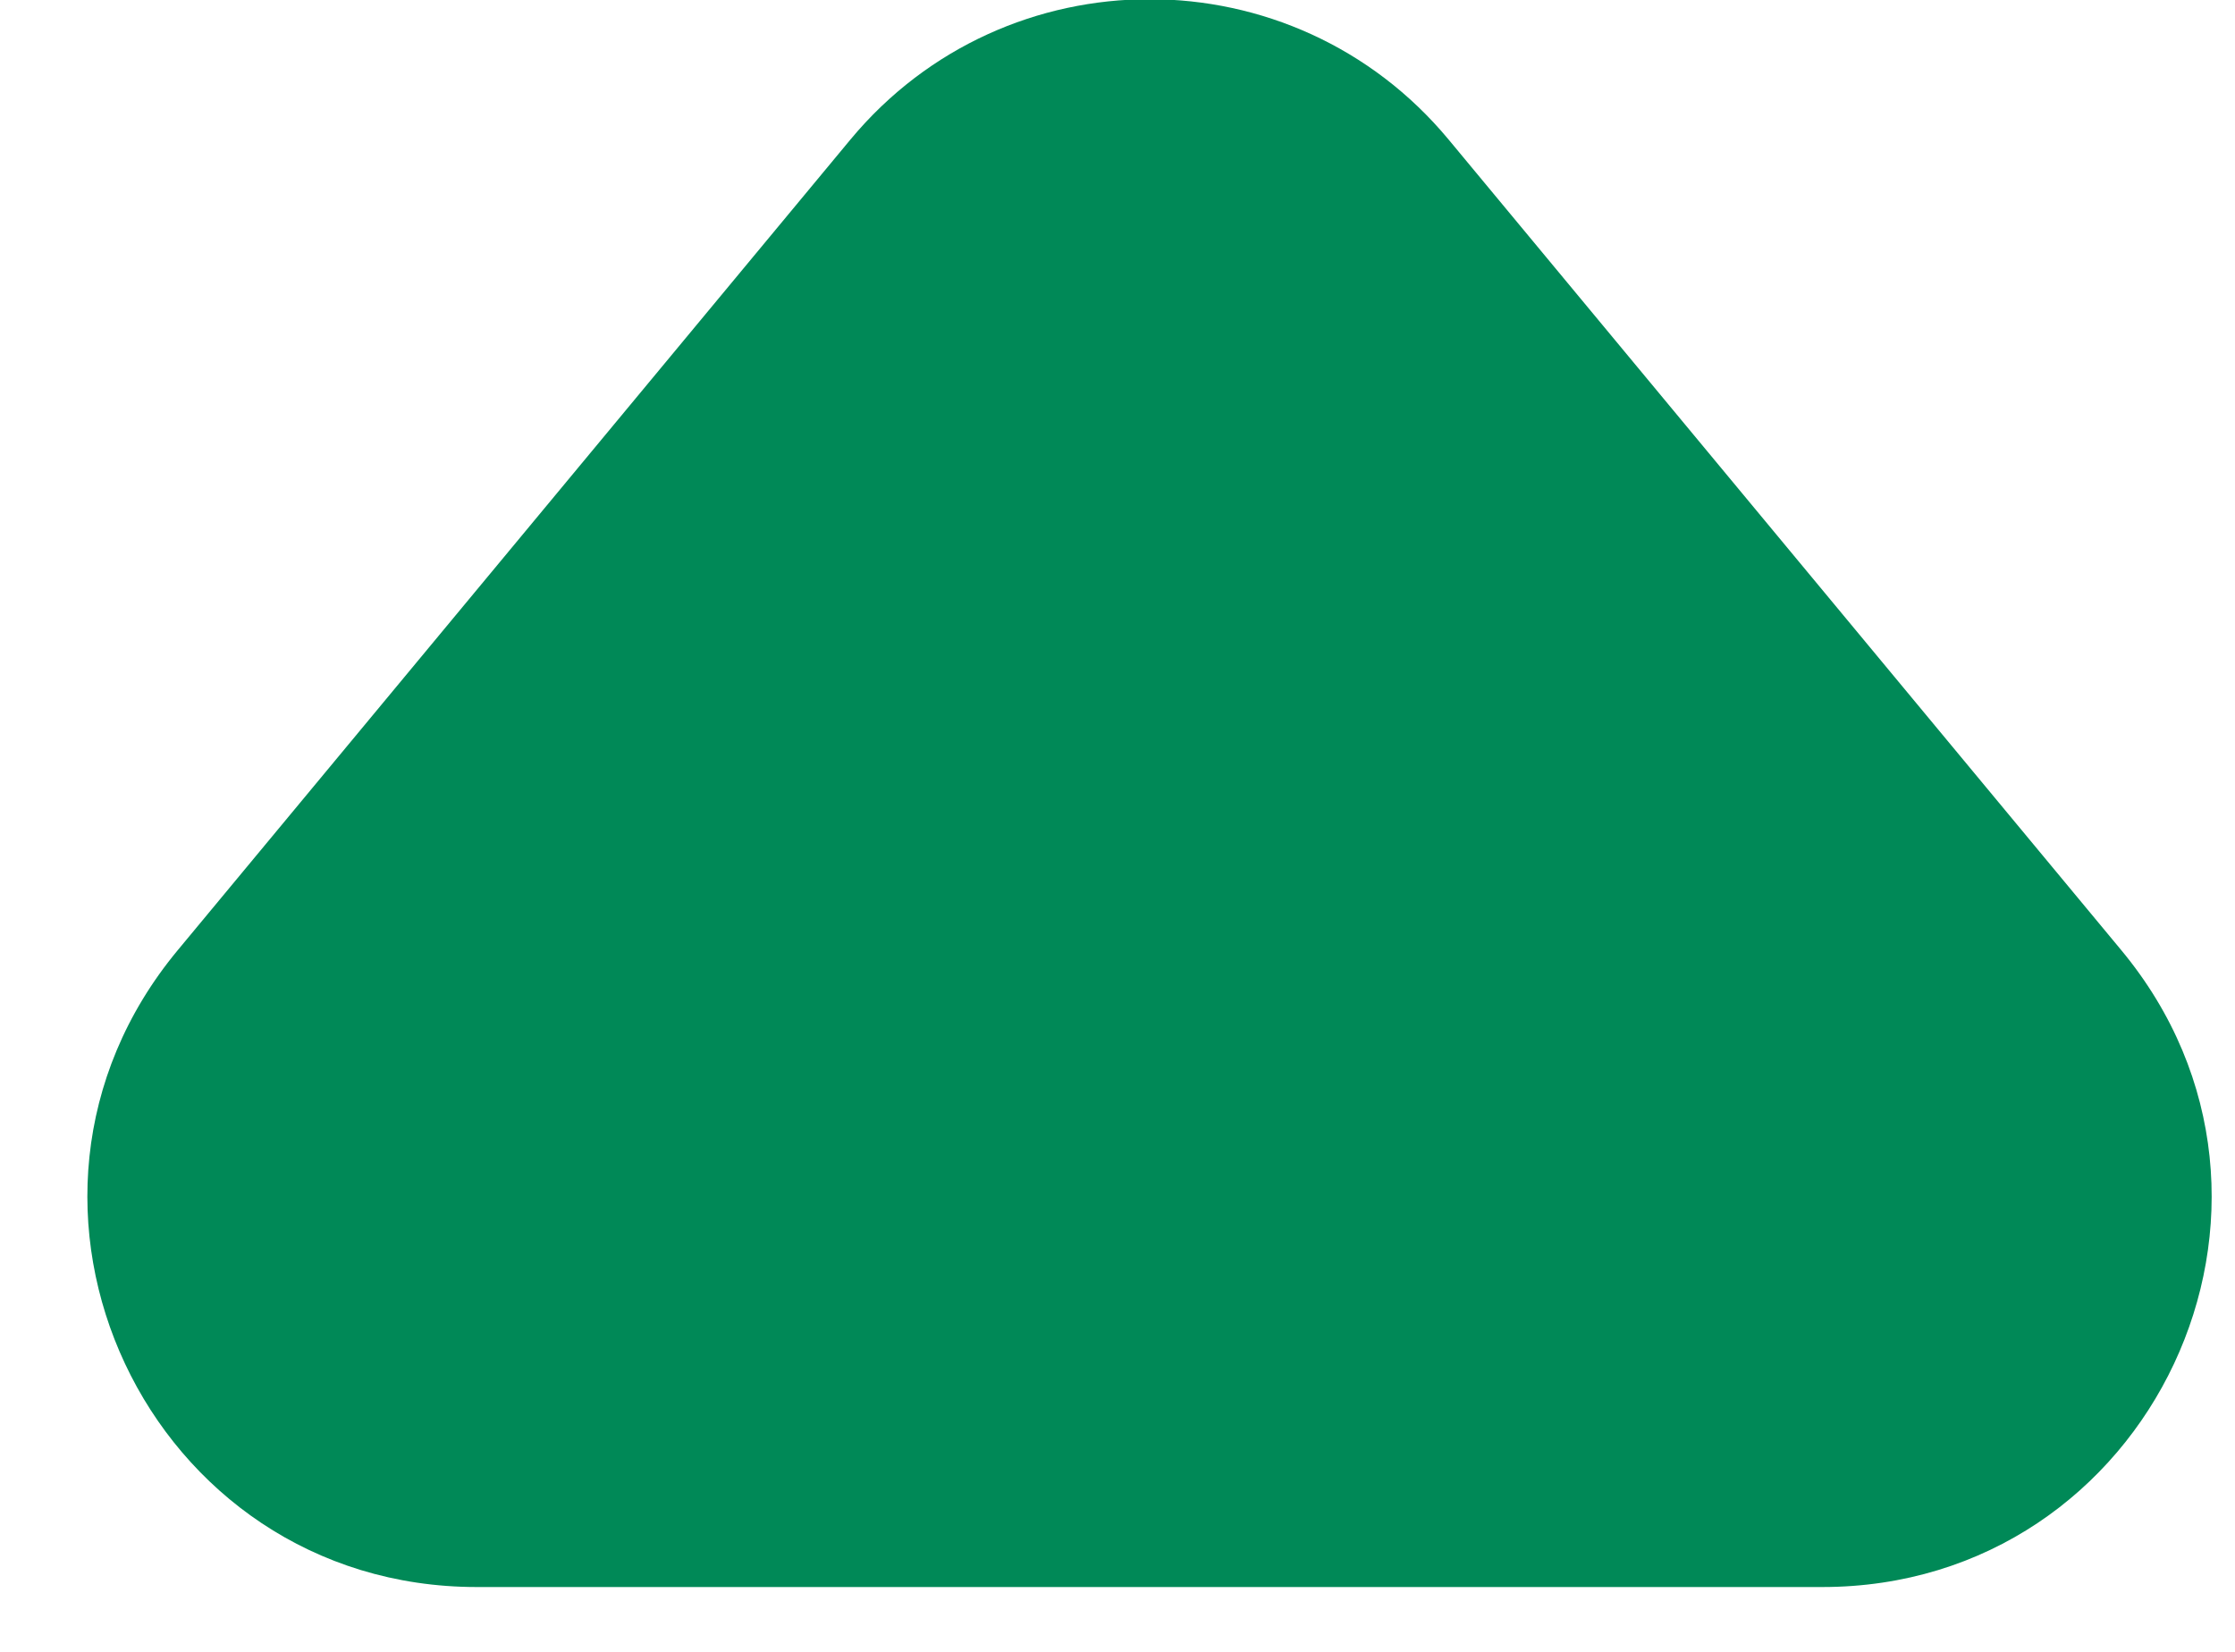
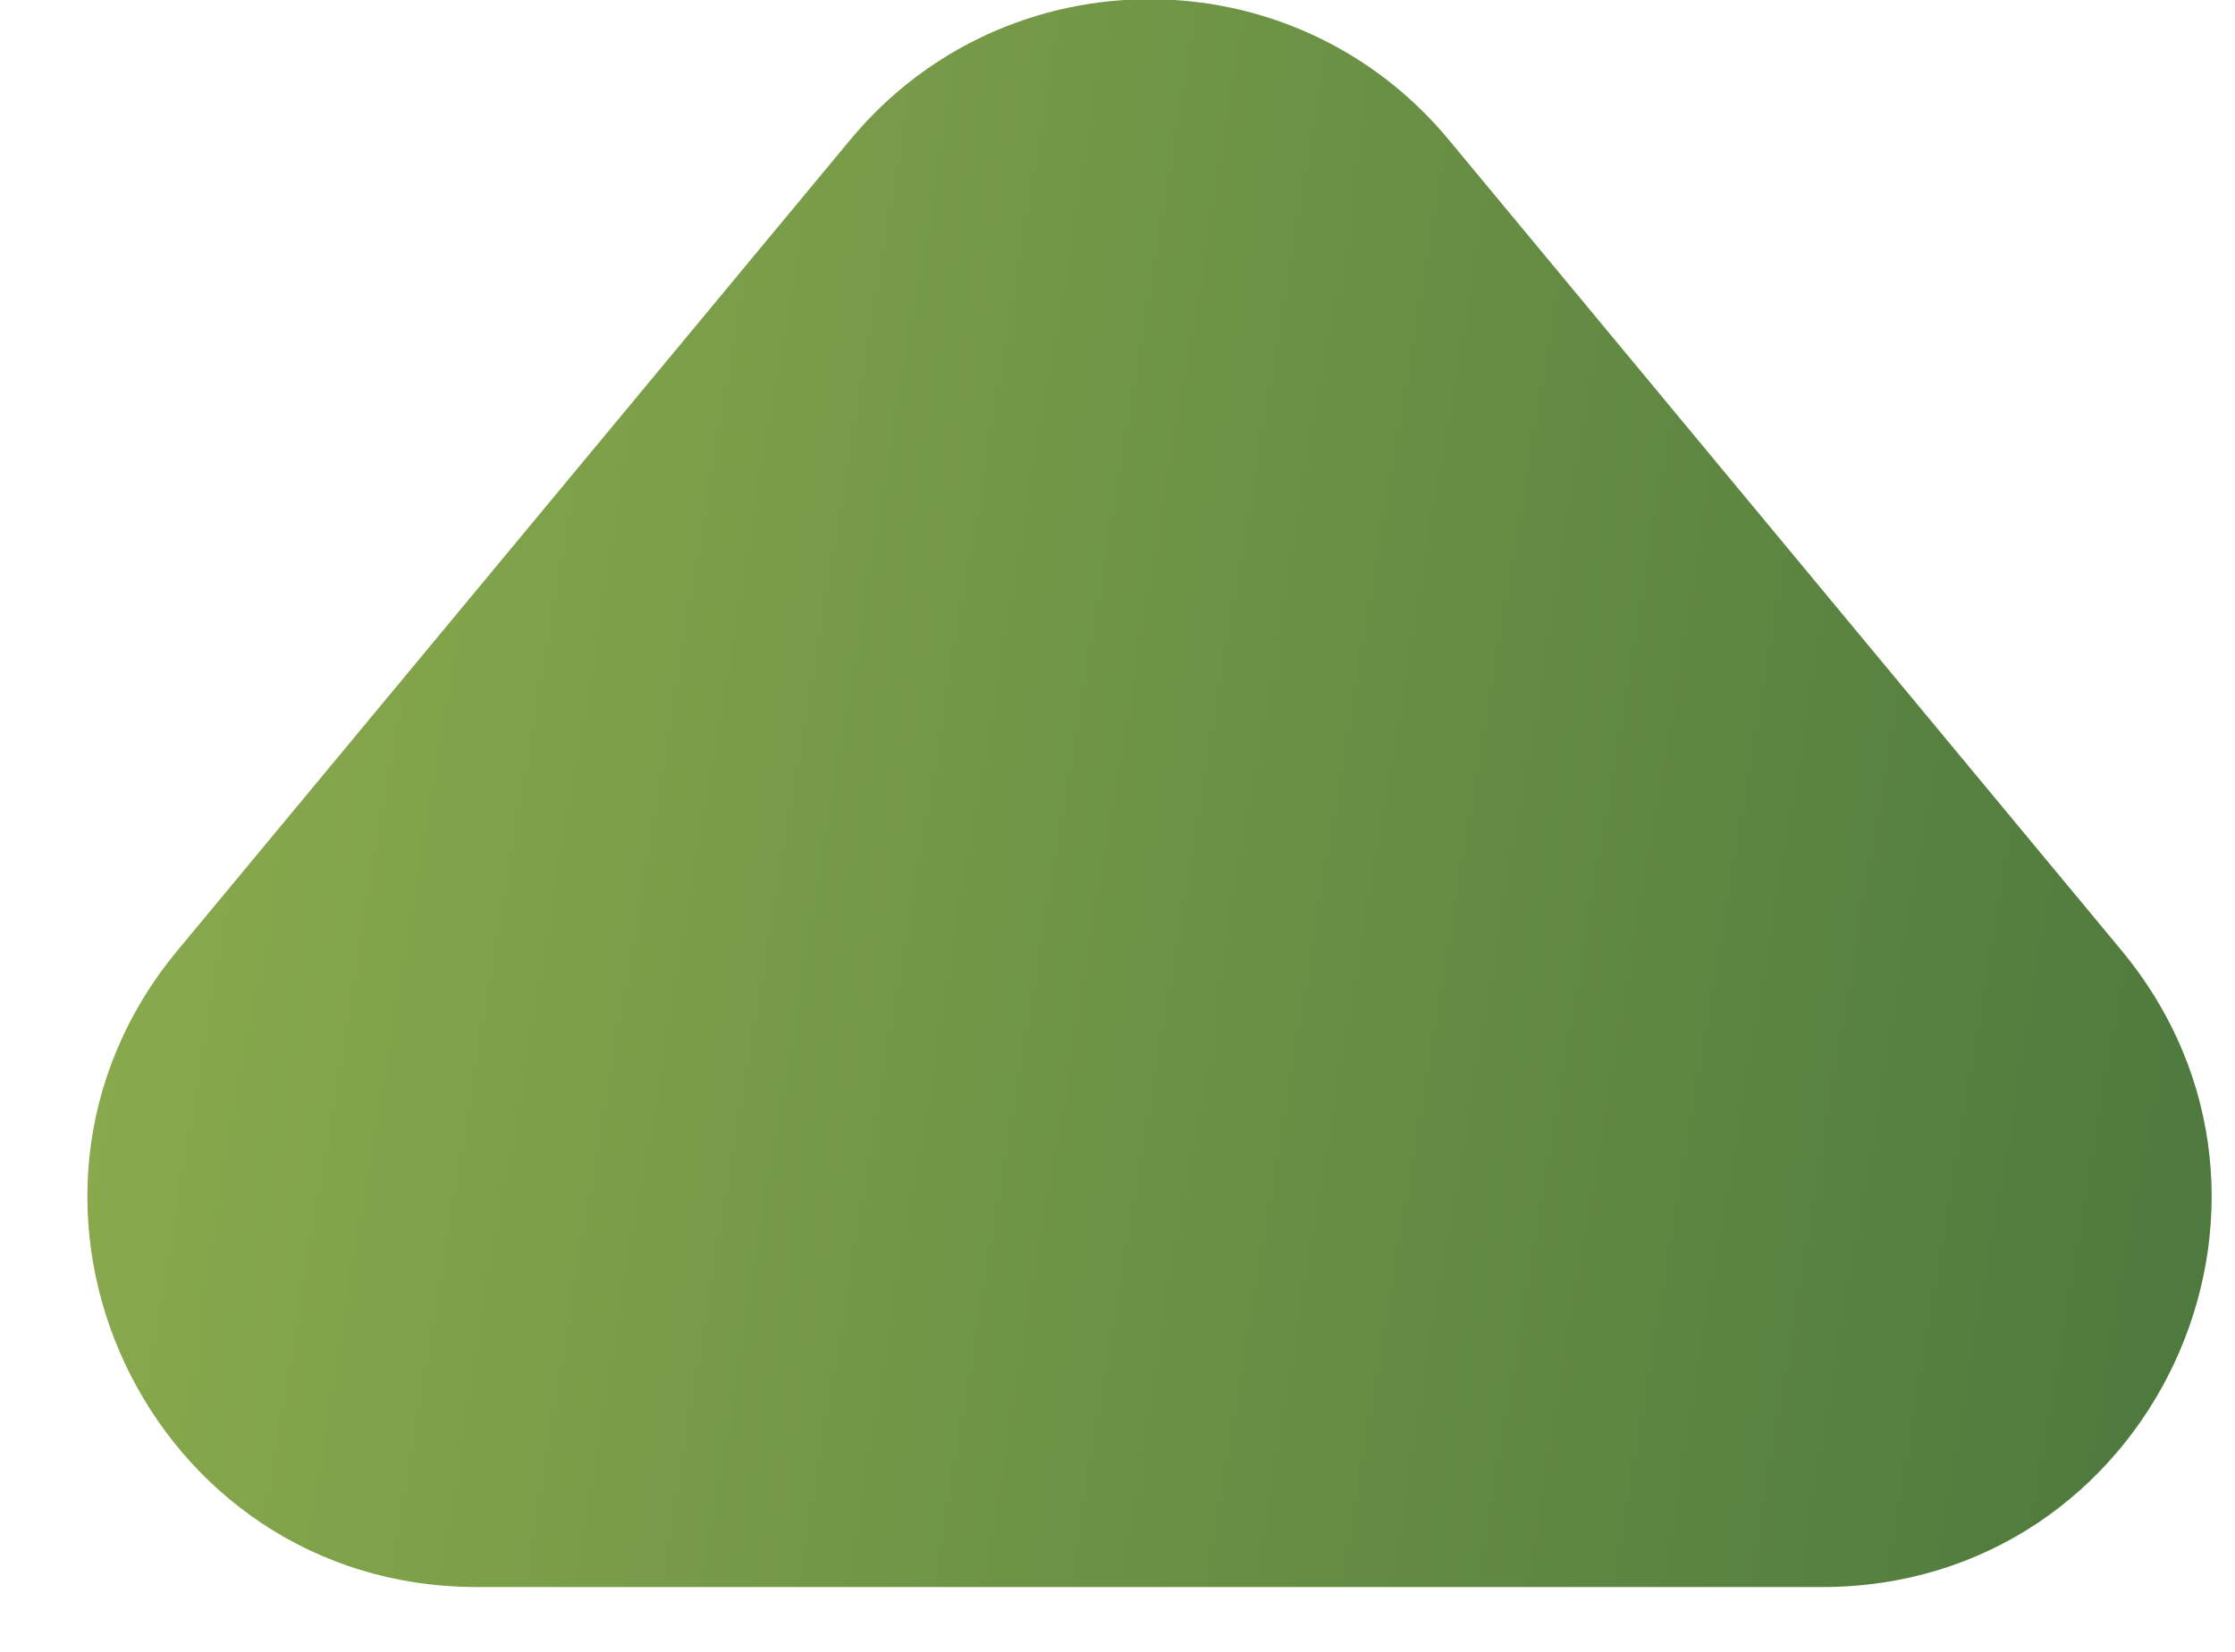
<svg xmlns="http://www.w3.org/2000/svg" width="23" height="17" viewBox="0 0 23 17" fill="none">
-   <path d="M8.751 1.437C10.351 -0.49 13.308 -0.49 14.908 1.437L21.83 9.779C23.994 12.386 22.14 16.333 18.752 16.333H4.907C1.519 16.333 -0.335 12.386 1.829 9.779L8.751 1.437Z" fill="#008957" />
+   <path d="M8.751 1.437C10.351 -0.49 13.308 -0.49 14.908 1.437L21.83 9.779C23.994 12.386 22.14 16.333 18.752 16.333H4.907C1.519 16.333 -0.335 12.386 1.829 9.779L8.751 1.437Z" fill="url(#paint0_linear_40_1345)" />
+   <defs>
+     <linearGradient id="paint0_linear_40_1345" x1="43.902" y1="47.066" x2="-36.422" y2="33.651" gradientUnits="userSpaceOnUse">
+       <stop stop-color="#06402B" />
+       <stop offset="1" stop-color="#E2F163" />
+     </linearGradient>
+   </defs>
</svg>
